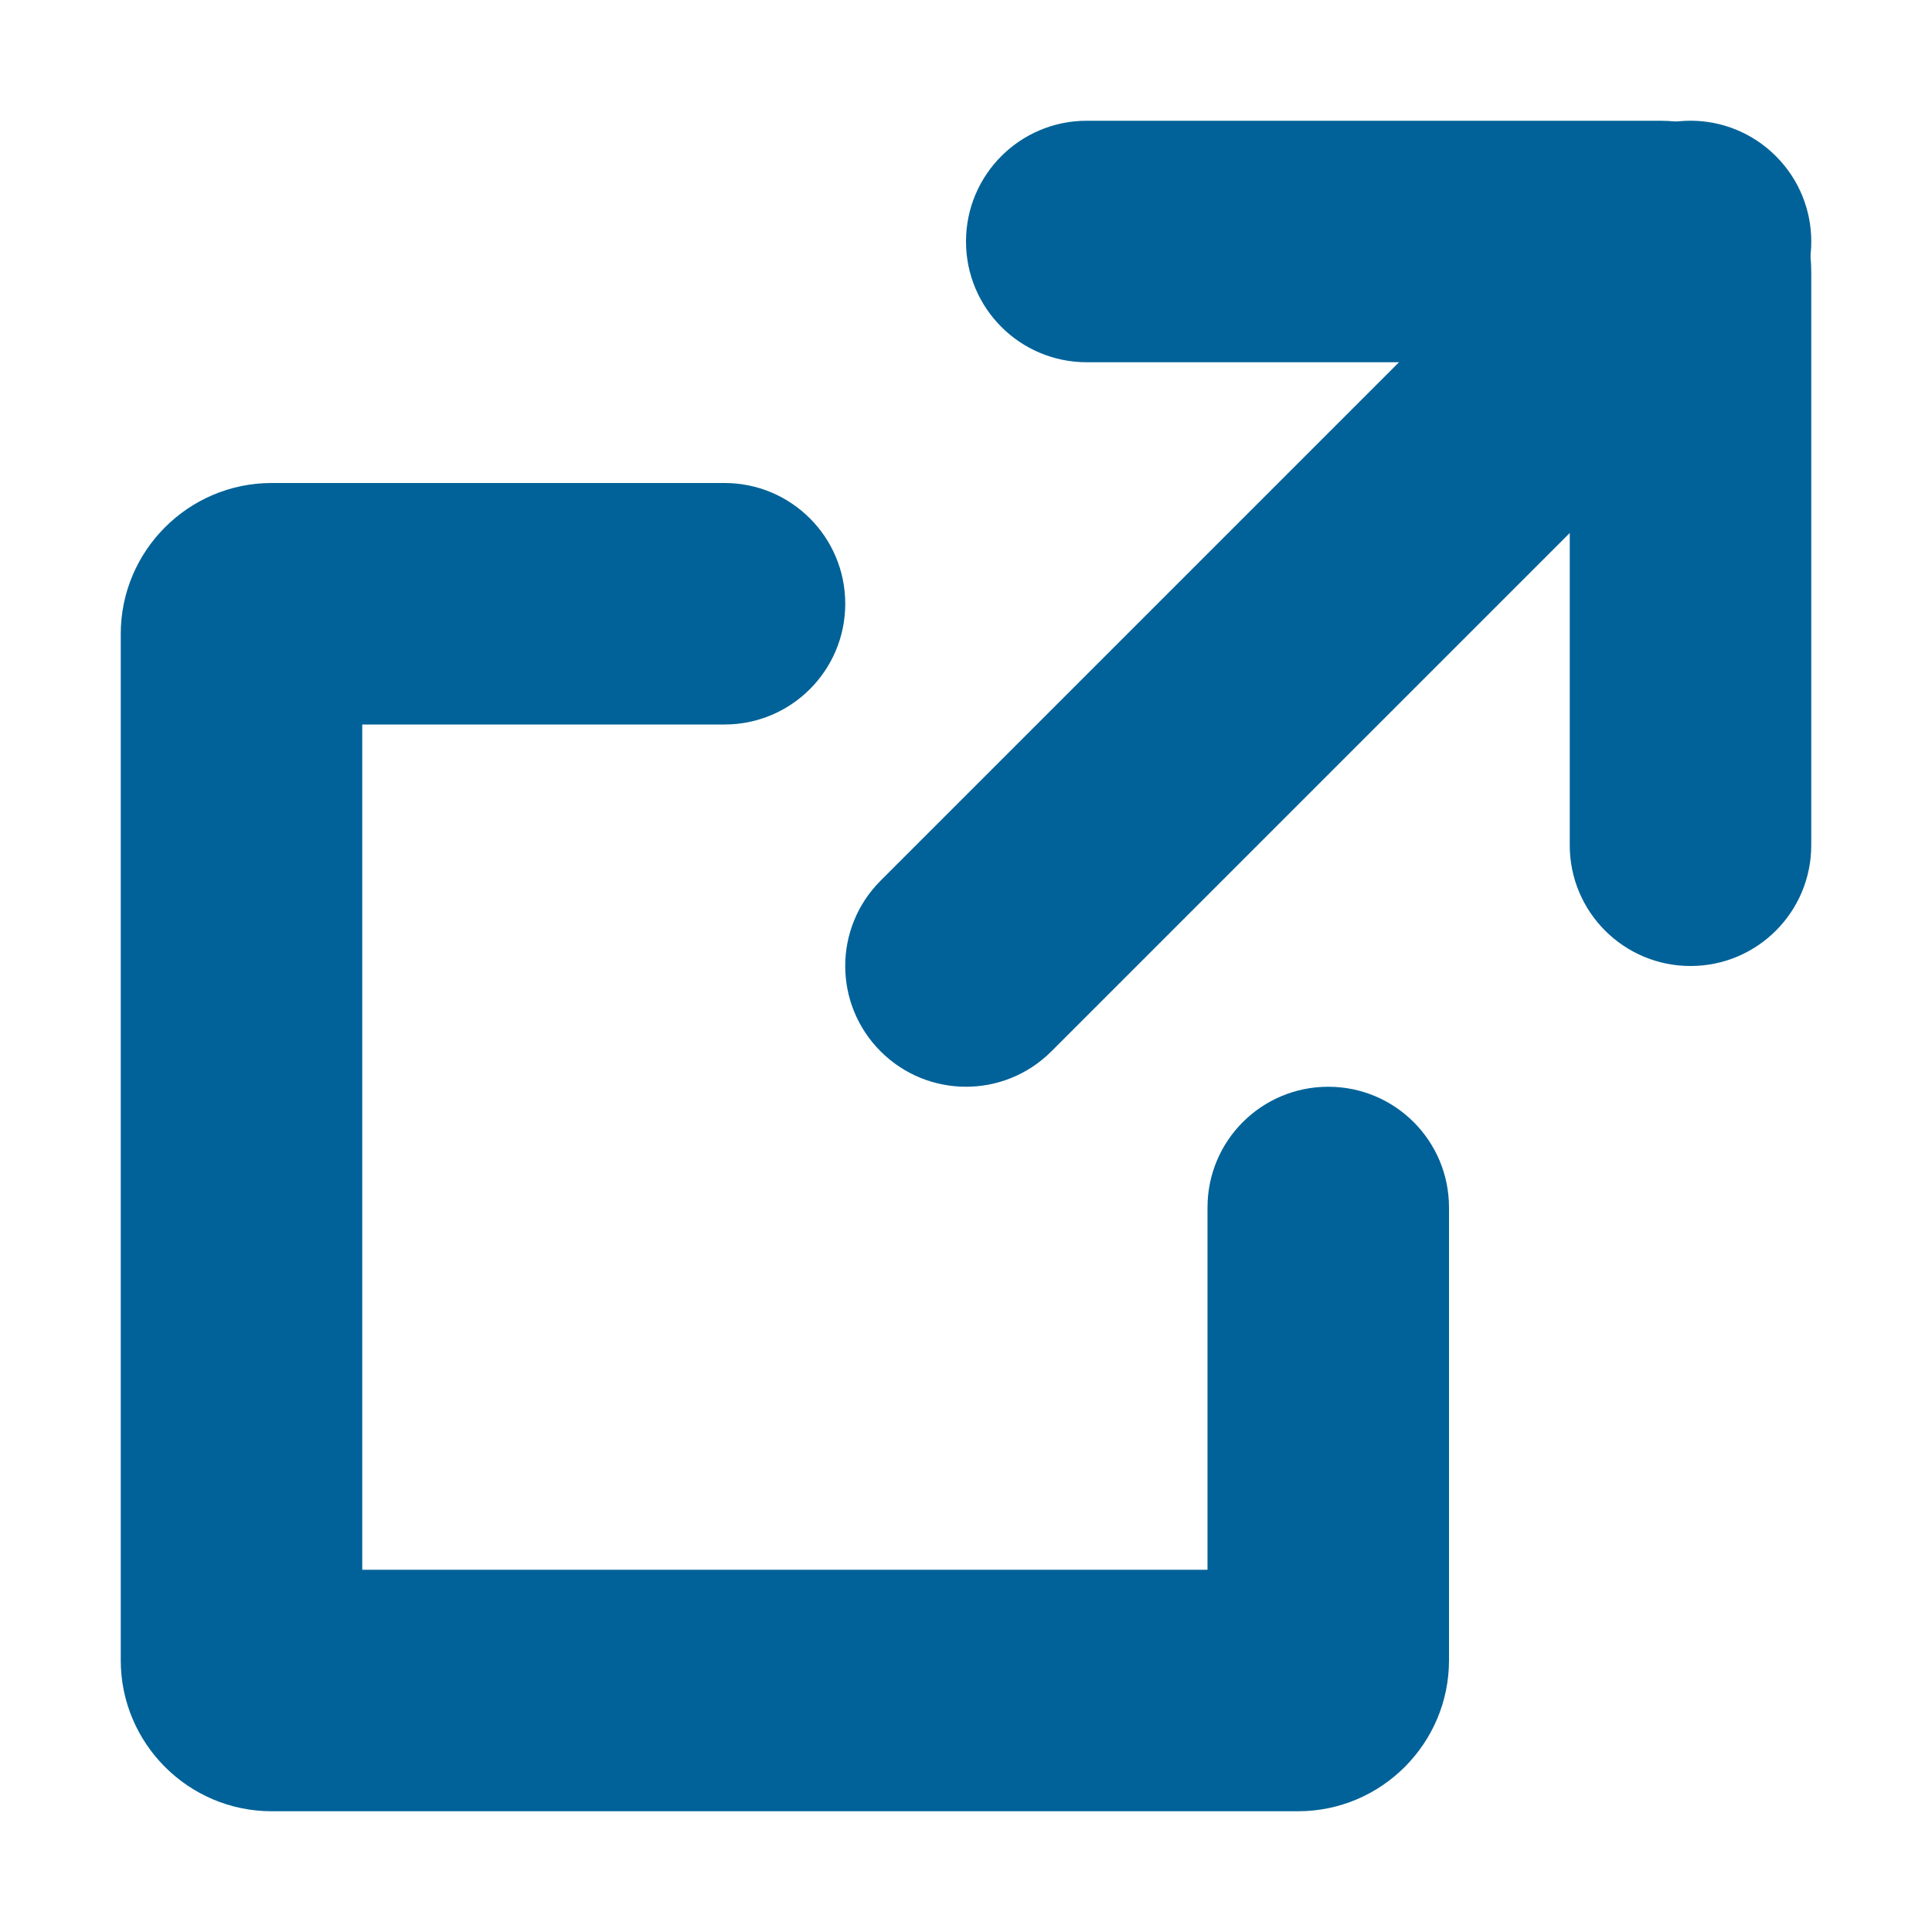
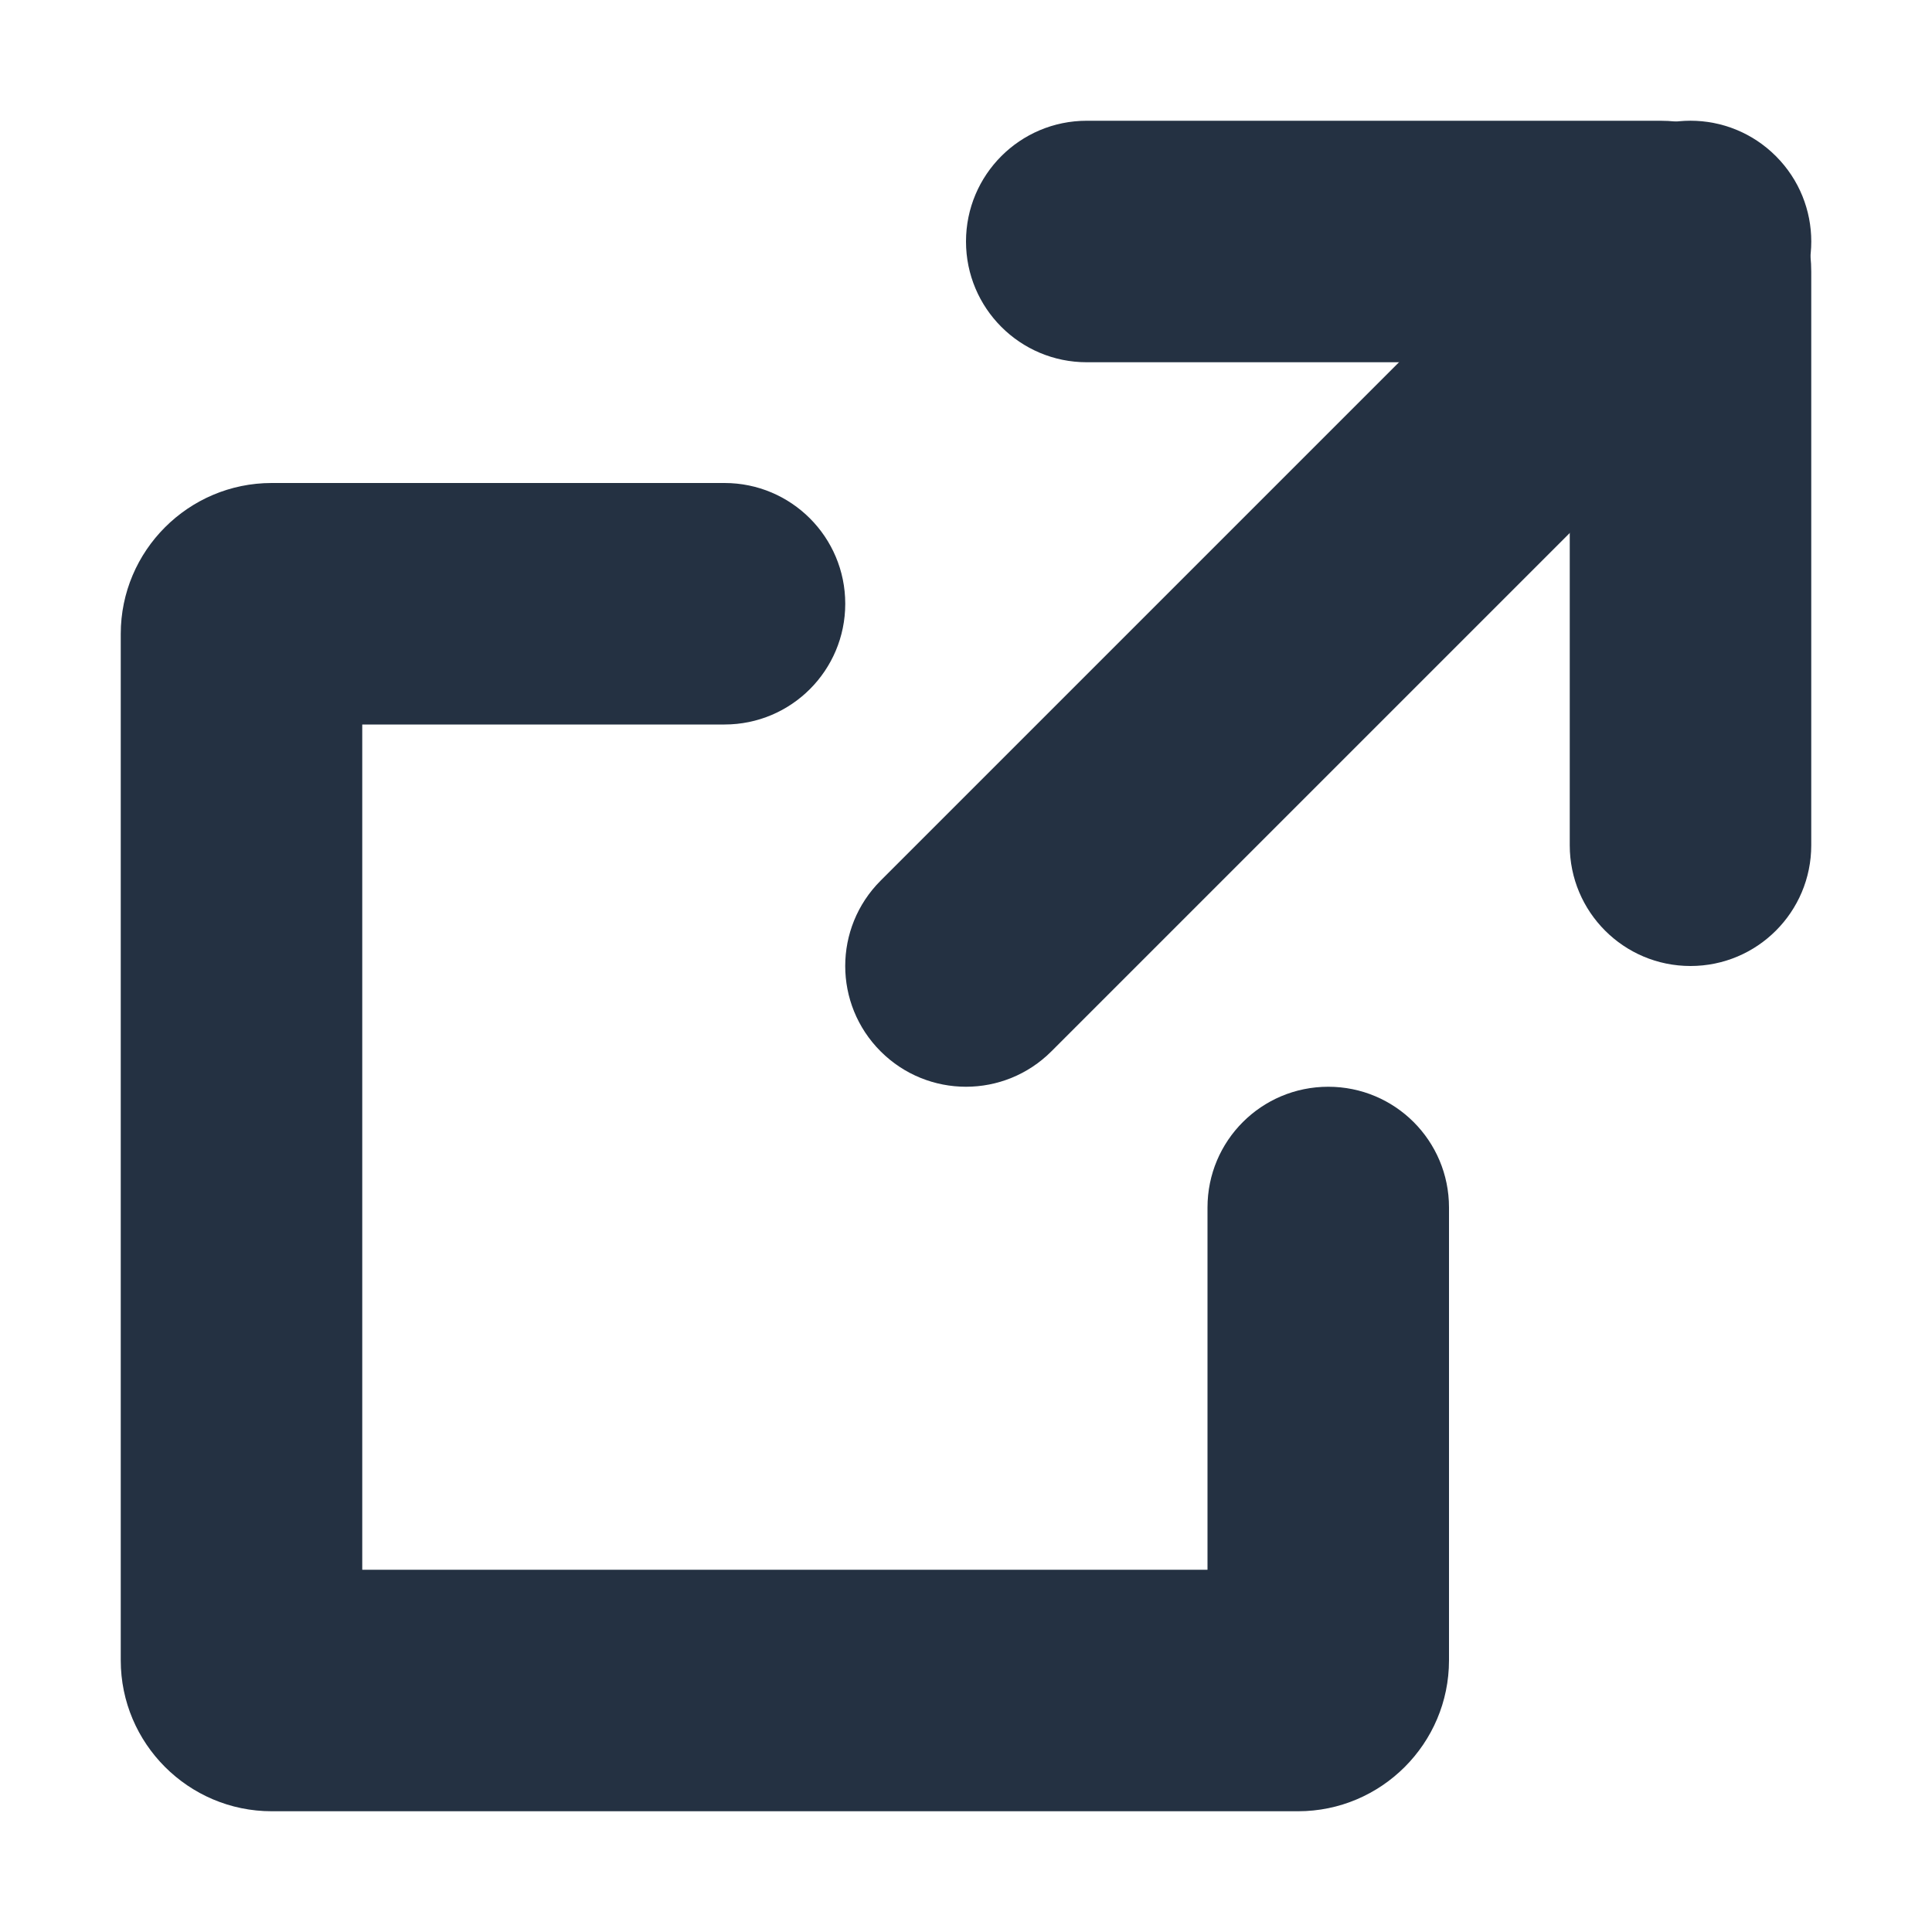
<svg xmlns="http://www.w3.org/2000/svg" width="16" height="16" viewBox="0 0 16 16" fill="none">
-   <path d="M10.75 15H2.25C1.561 15 1 14.439 1 13.75V5.25C1 4.561 1.561 4 2.25 4H6C6.553 4 7 4.448 7 5C7 5.552 6.553 6 6 6H3V13H10V10C10 9.447 10.447 9 11 9C11.553 9 12 9.447 12 10V13.75C12 14.439 11.439 15 10.75 15Z" fill="#006298" />
-   <path d="M8 9C7.744 9 7.488 8.902 7.293 8.707C6.902 8.316 6.902 7.684 7.293 7.293L13.293 1.293C13.684 0.902 14.316 0.902 14.707 1.293C15.098 1.684 15.098 2.316 14.707 2.707L8.707 8.707C8.512 8.902 8.256 9 8 9Z" fill="#006298" />
-   <path d="M14 8C13.447 8 13 7.552 13 7V3H9C8.447 3 8 2.552 8 2C8 1.448 8.447 1 9 1H13.75C14.439 1 15 1.561 15 2.25V7C15 7.552 14.553 8 14 8Z" fill="#006298" />
+   <path d="M10.75 15H2.25C1.561 15 1 14.439 1 13.75V5.25C1 4.561 1.561 4 2.25 4H6C6.553 4 7 4.448 7 5C7 5.552 6.553 6 6 6H3V13H10V10C10 9.447 10.447 9 11 9C11.553 9 12 9.447 12 10V13.75C12 14.439 11.439 15 10.75 15Z" fill="#243142" />
+   <path d="M8 9C7.744 9 7.488 8.902 7.293 8.707C6.902 8.316 6.902 7.684 7.293 7.293L13.293 1.293C13.684 0.902 14.316 0.902 14.707 1.293C15.098 1.684 15.098 2.316 14.707 2.707L8.707 8.707C8.512 8.902 8.256 9 8 9Z" fill="#243142" />
+   <path d="M14 8C13.447 8 13 7.552 13 7V3H9C8.447 3 8 2.552 8 2C8 1.448 8.447 1 9 1H13.75C14.439 1 15 1.561 15 2.25V7C15 7.552 14.553 8 14 8Z" fill="#243142" />
</svg>
